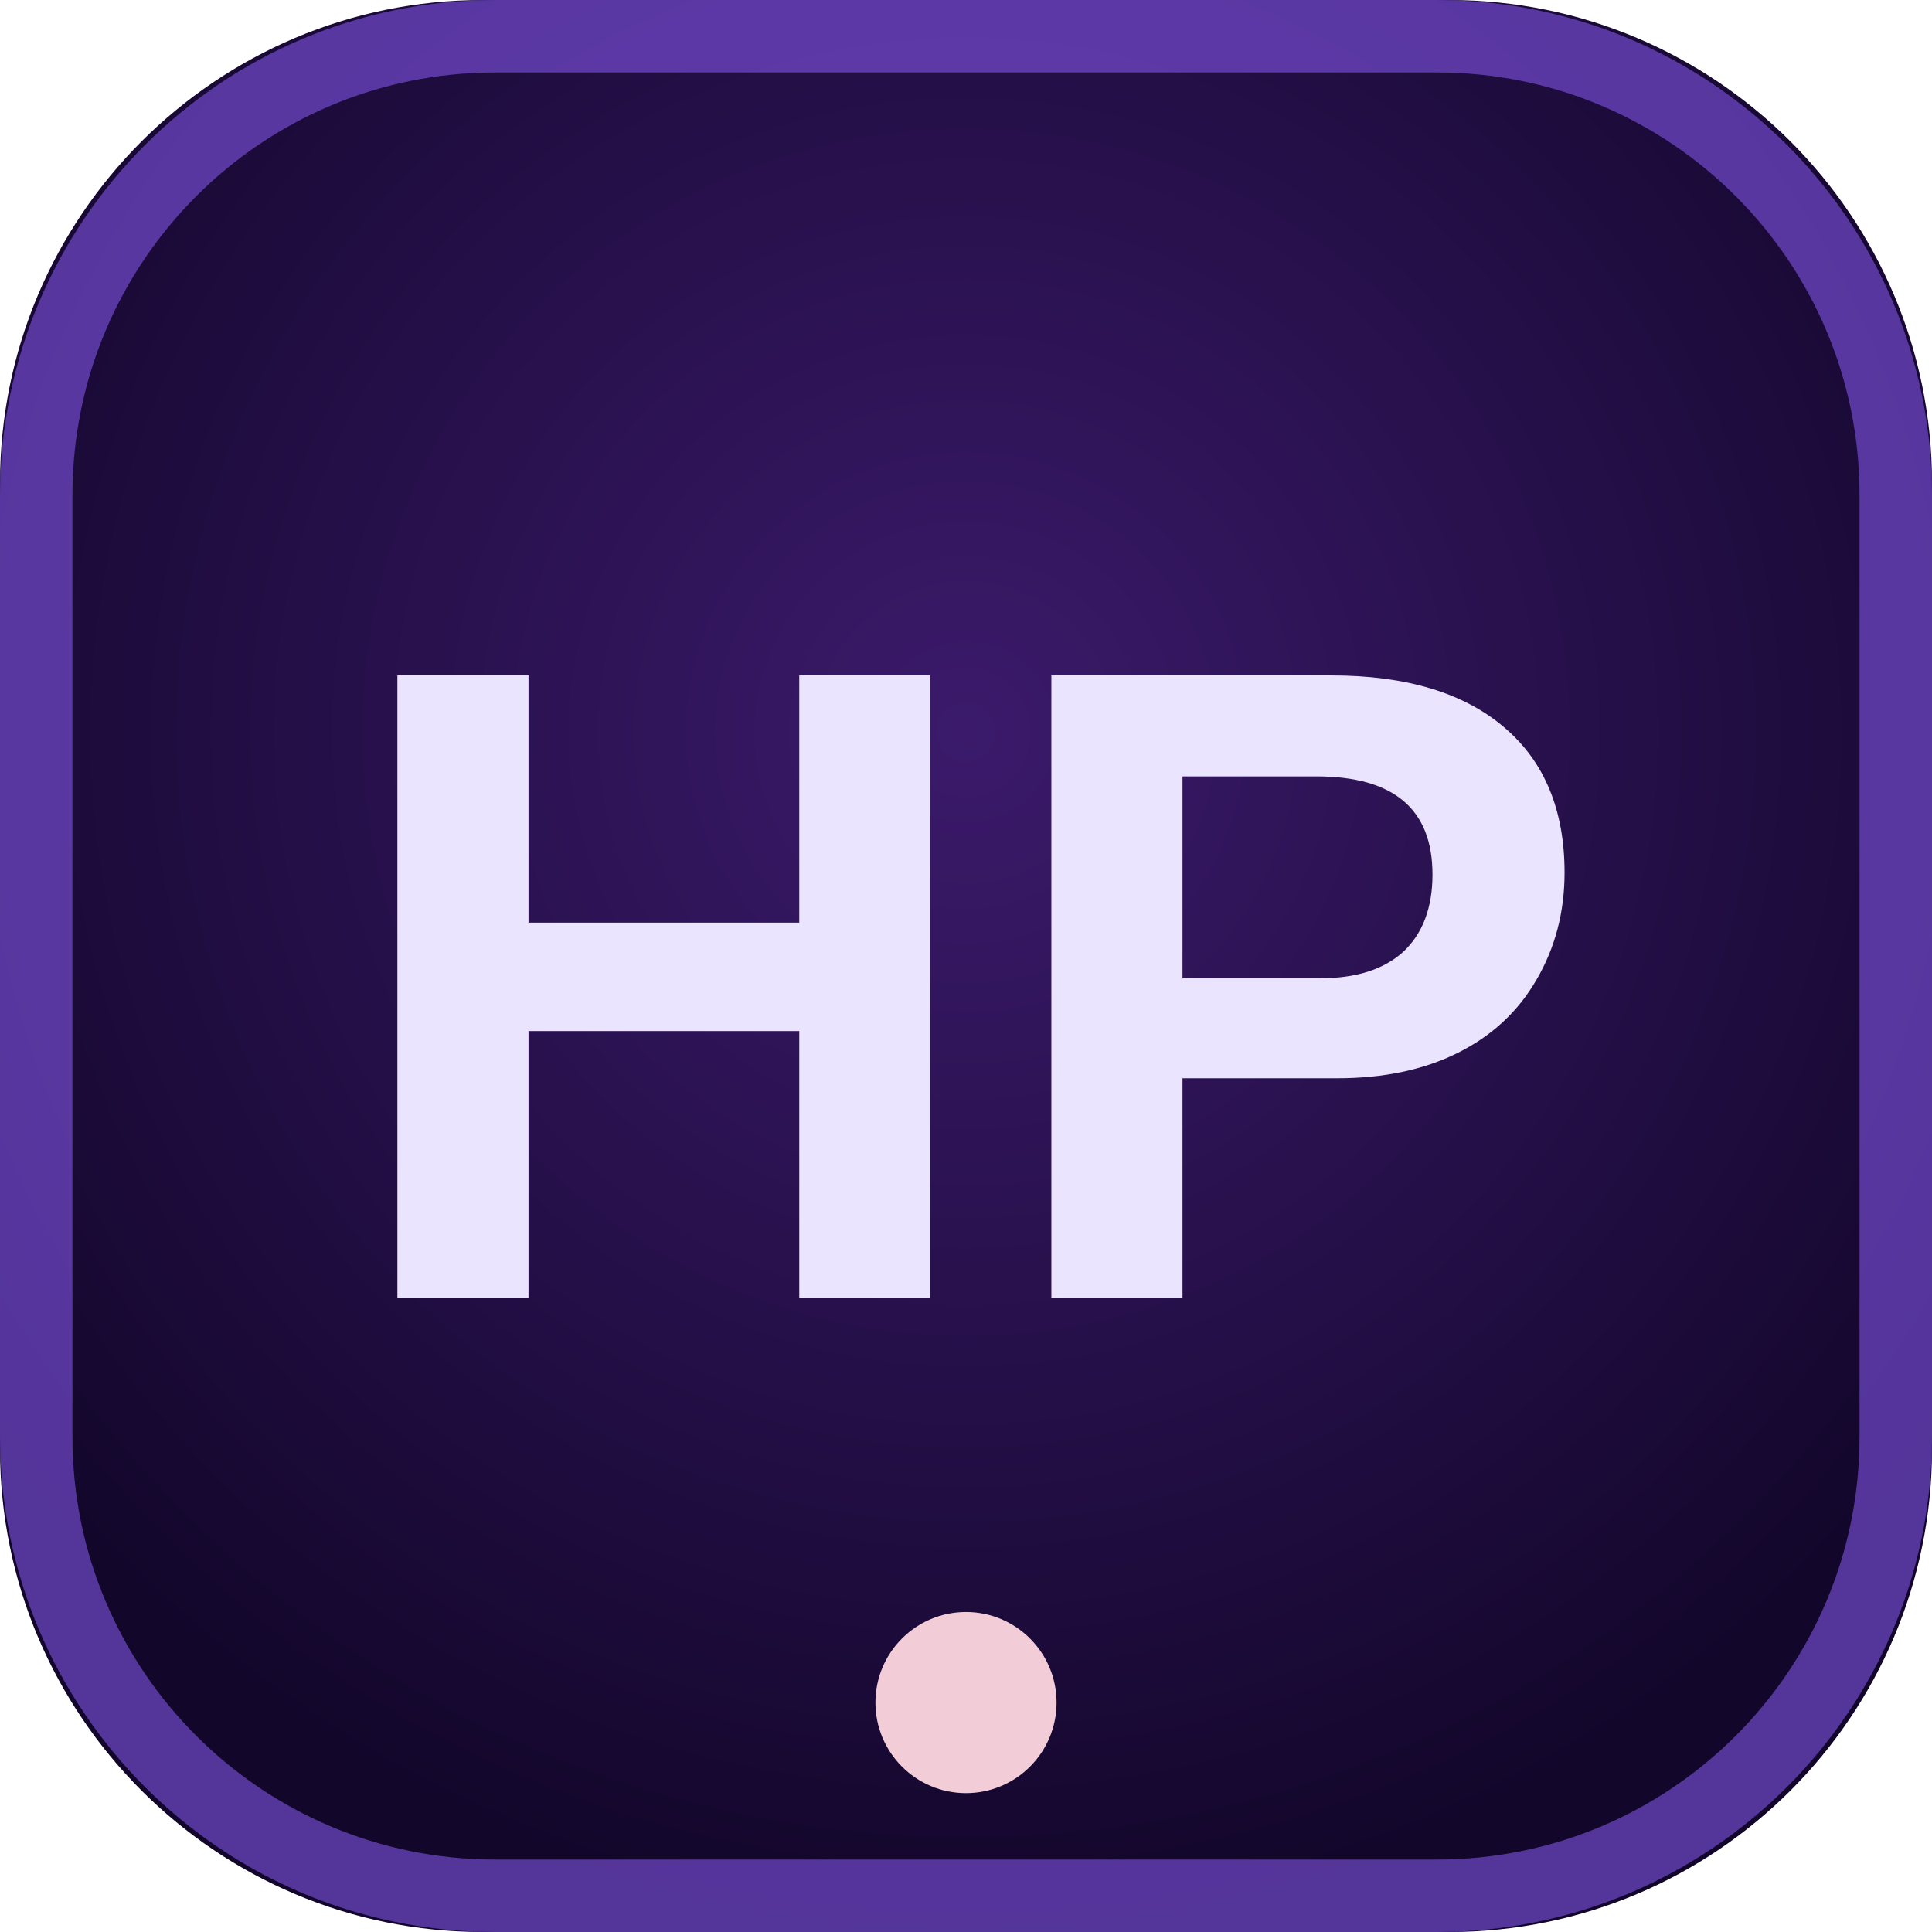
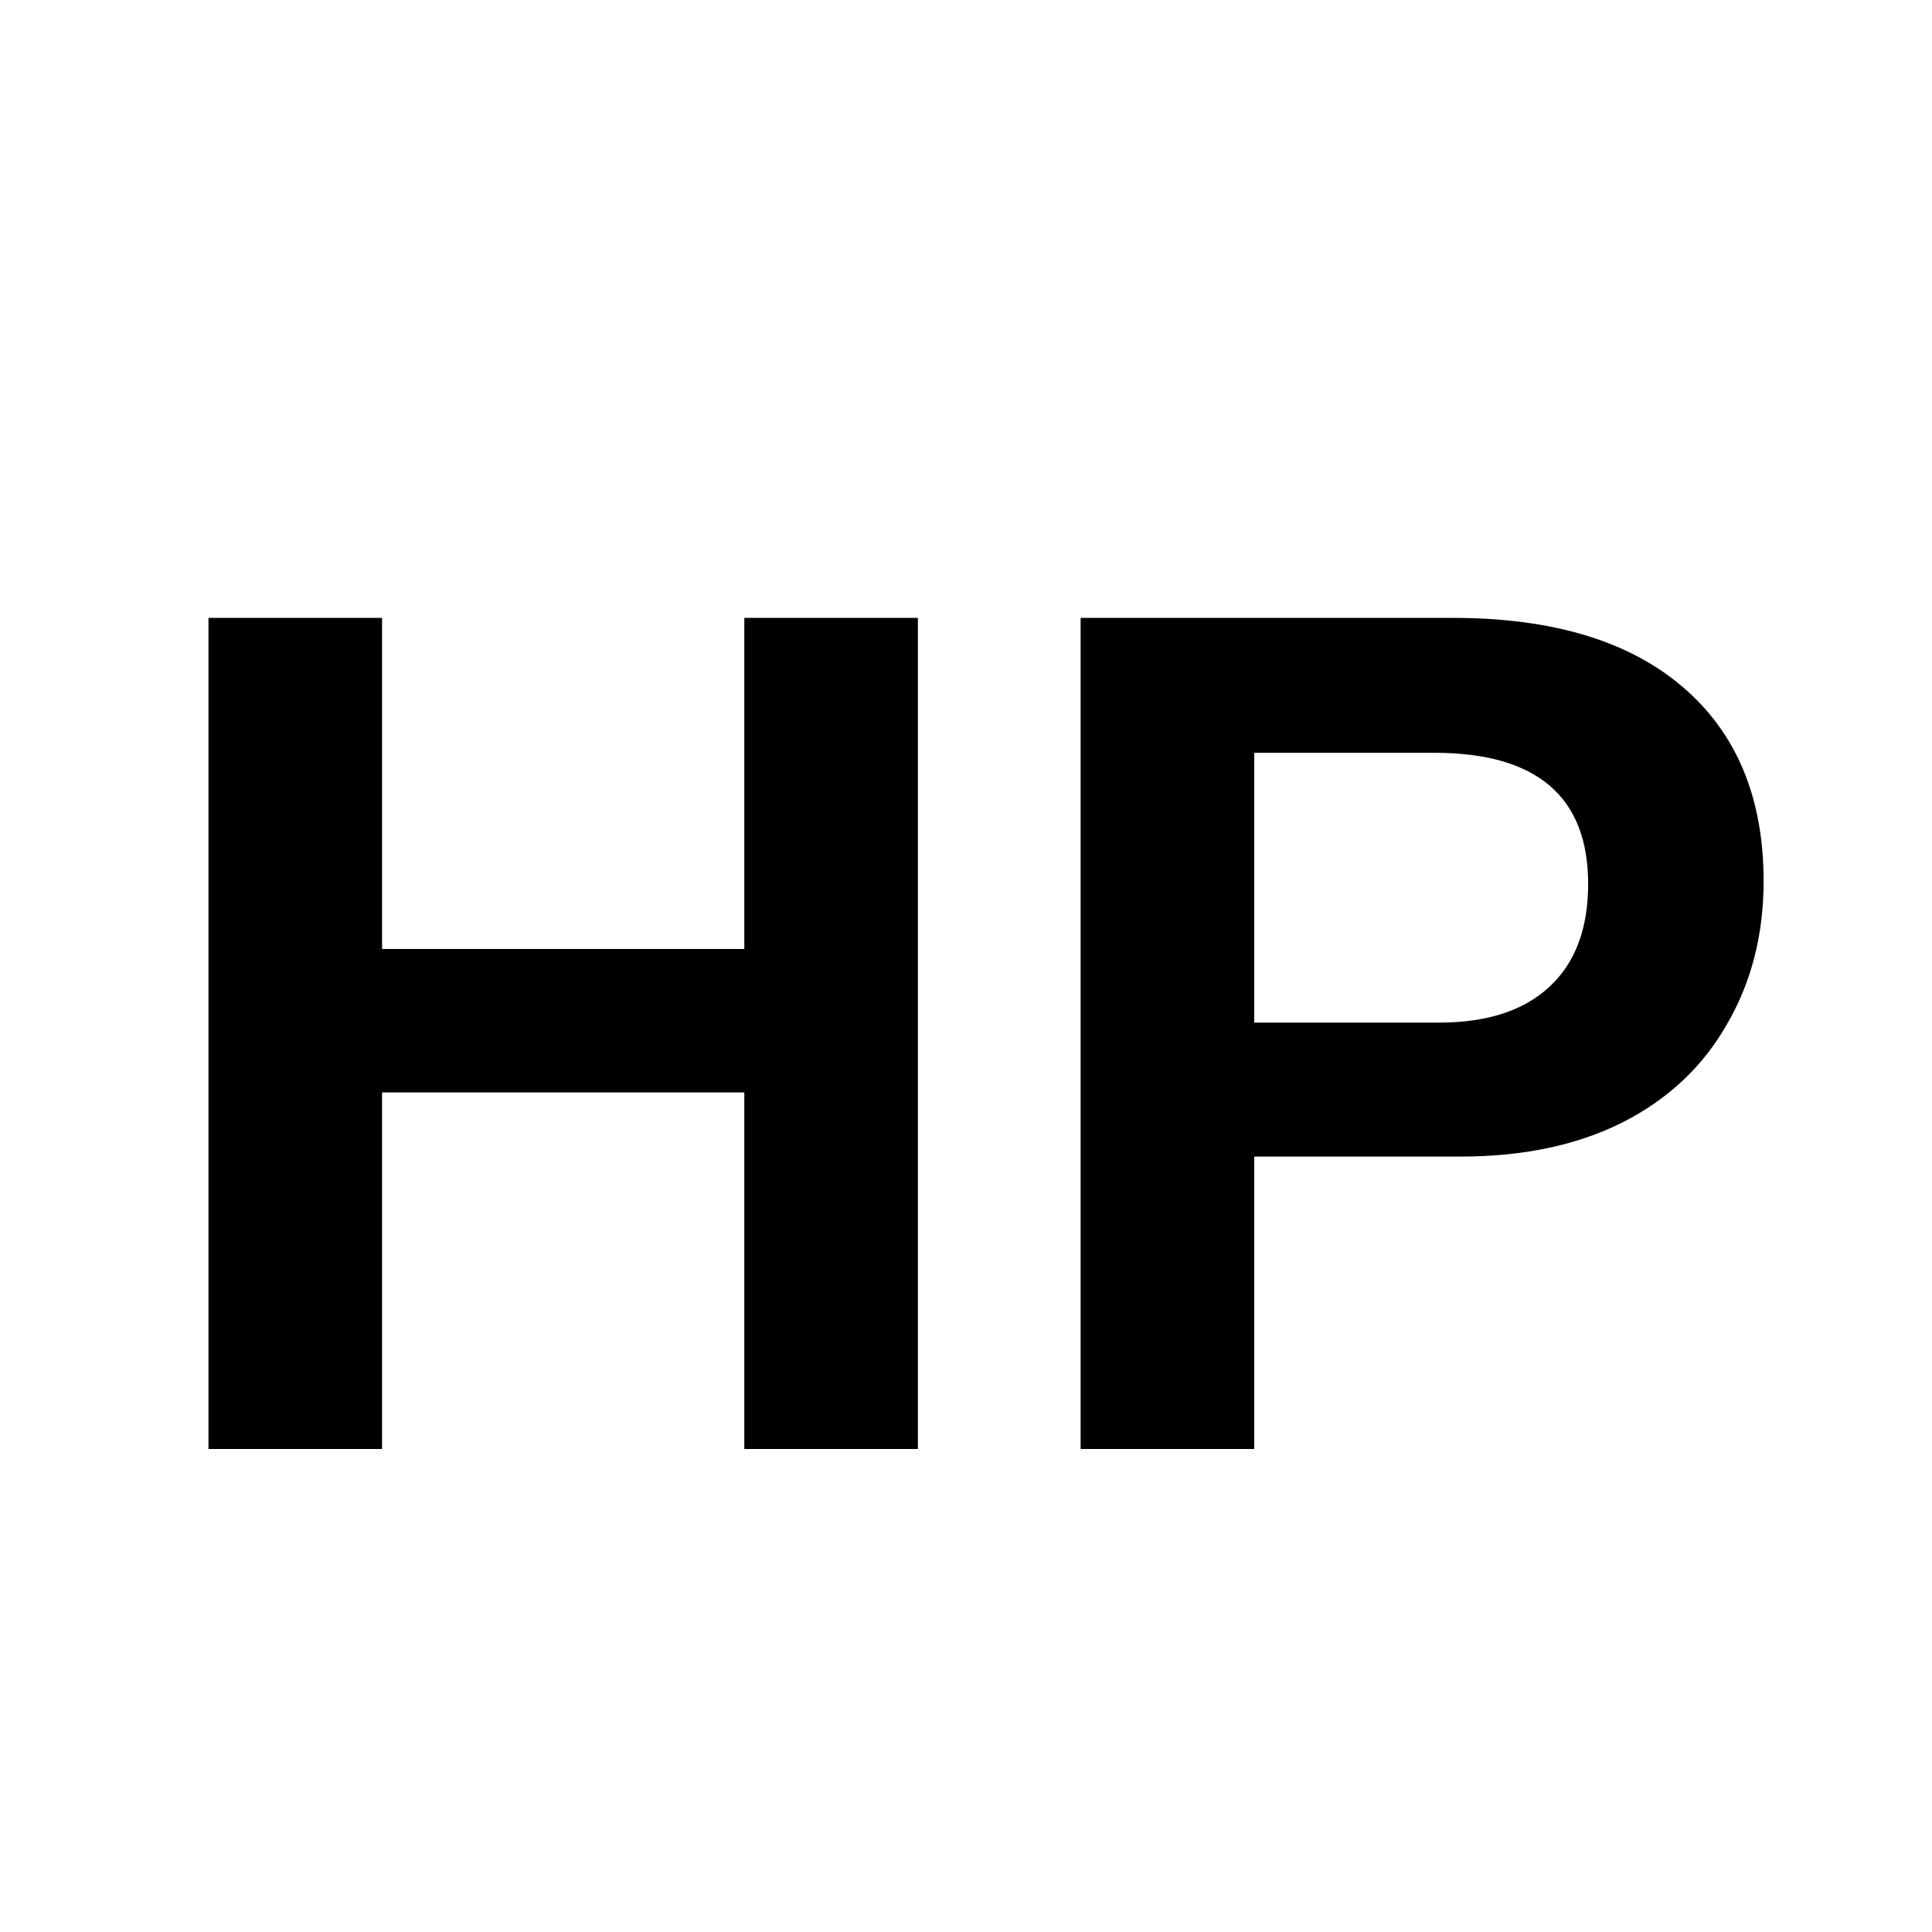
<svg xmlns="http://www.w3.org/2000/svg" width="32" height="32" viewBox="0 0 32 32">
-   <defs>
-     <radialGradient id="glow" cx="50%" cy="38%" r="62%">
-       <stop offset="0%" stop-color="#3b1a6b" />
-       <stop offset="100%" stop-color="#12062a" />
-     </radialGradient>
-   </defs>
-   <rect width="32" height="32" rx="8" fill="url(#glow)" />
-   <rect x="0.6" y="0.6" width="30.8" height="30.8" rx="7.6" fill="none" stroke="#8b5cf6" stroke-opacity="0.55" stroke-width="1.2" />
-   <text x="16" y="21.5" font-family="'Syne','Space Grotesk',Arial,sans-serif" font-size="15" font-weight="800" text-anchor="middle" fill="#eae4ff">HP</text>
-   <circle cx="16" cy="28.2" r="1.5" fill="#f2ccd7" />
+   <text x="16" y="24" font-family="Arial, sans-serif" font-size="20" font-weight="bold" text-anchor="middle" fill="black">HP</text>
</svg>
